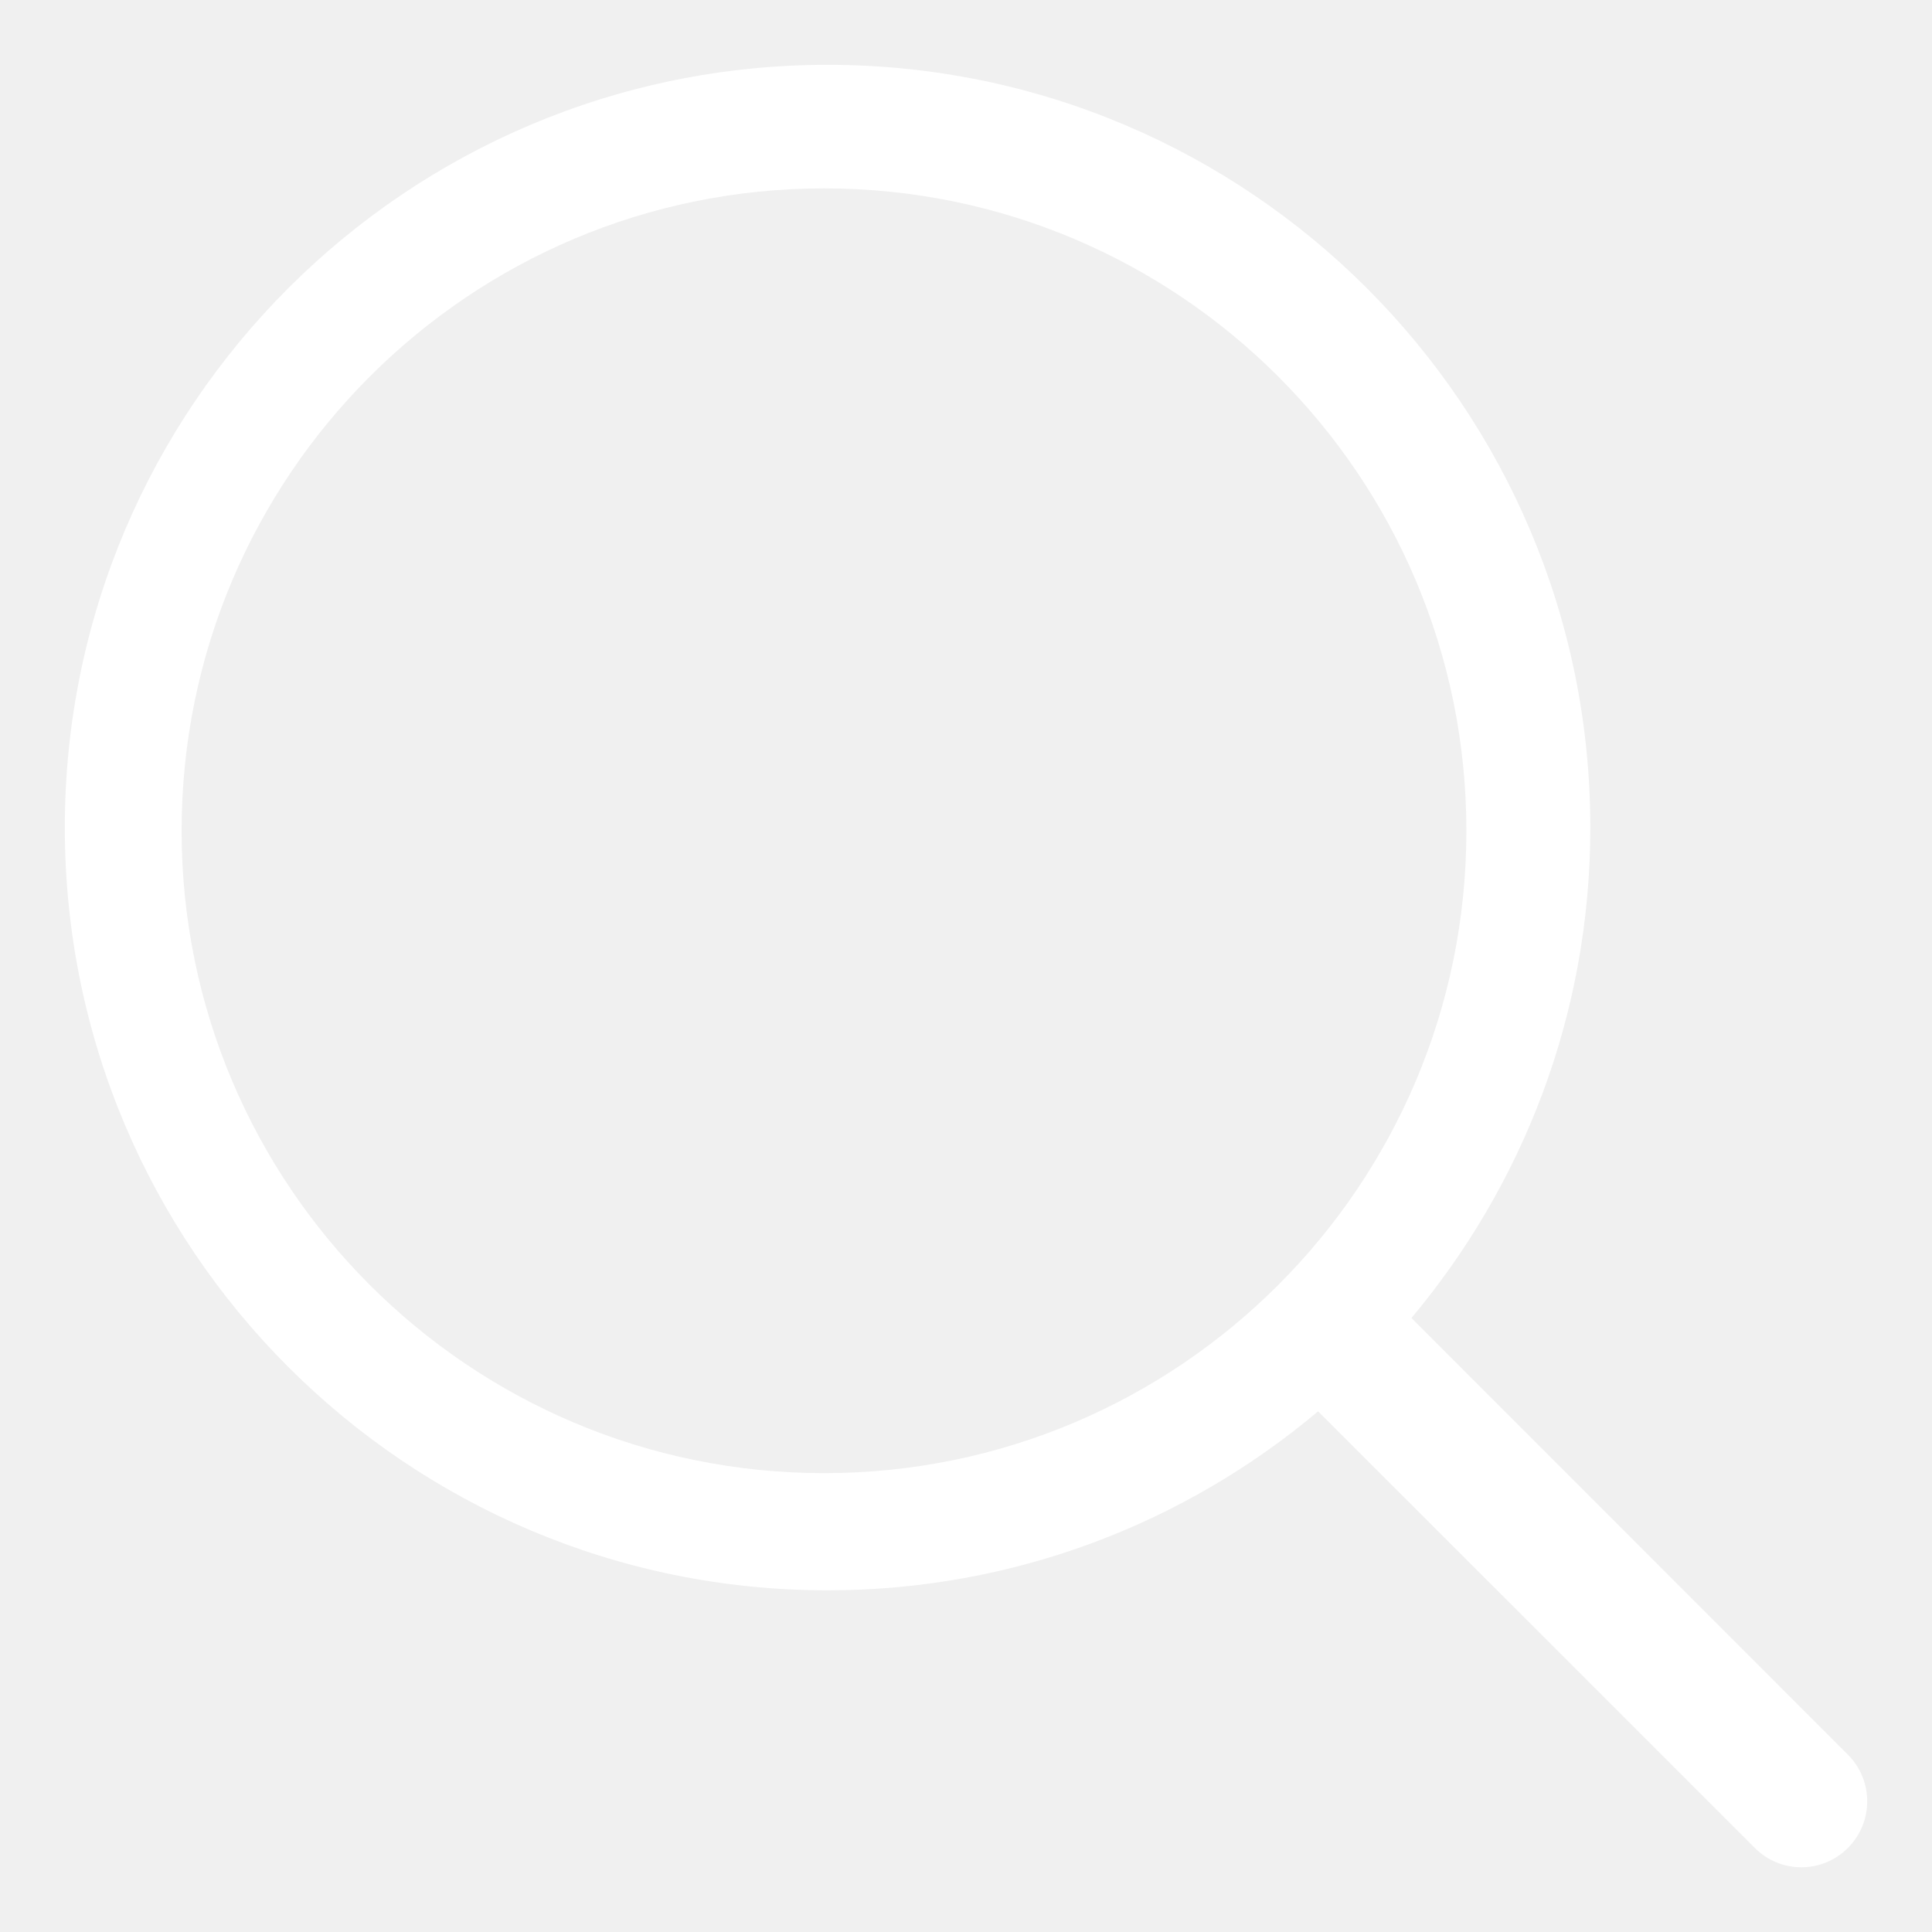
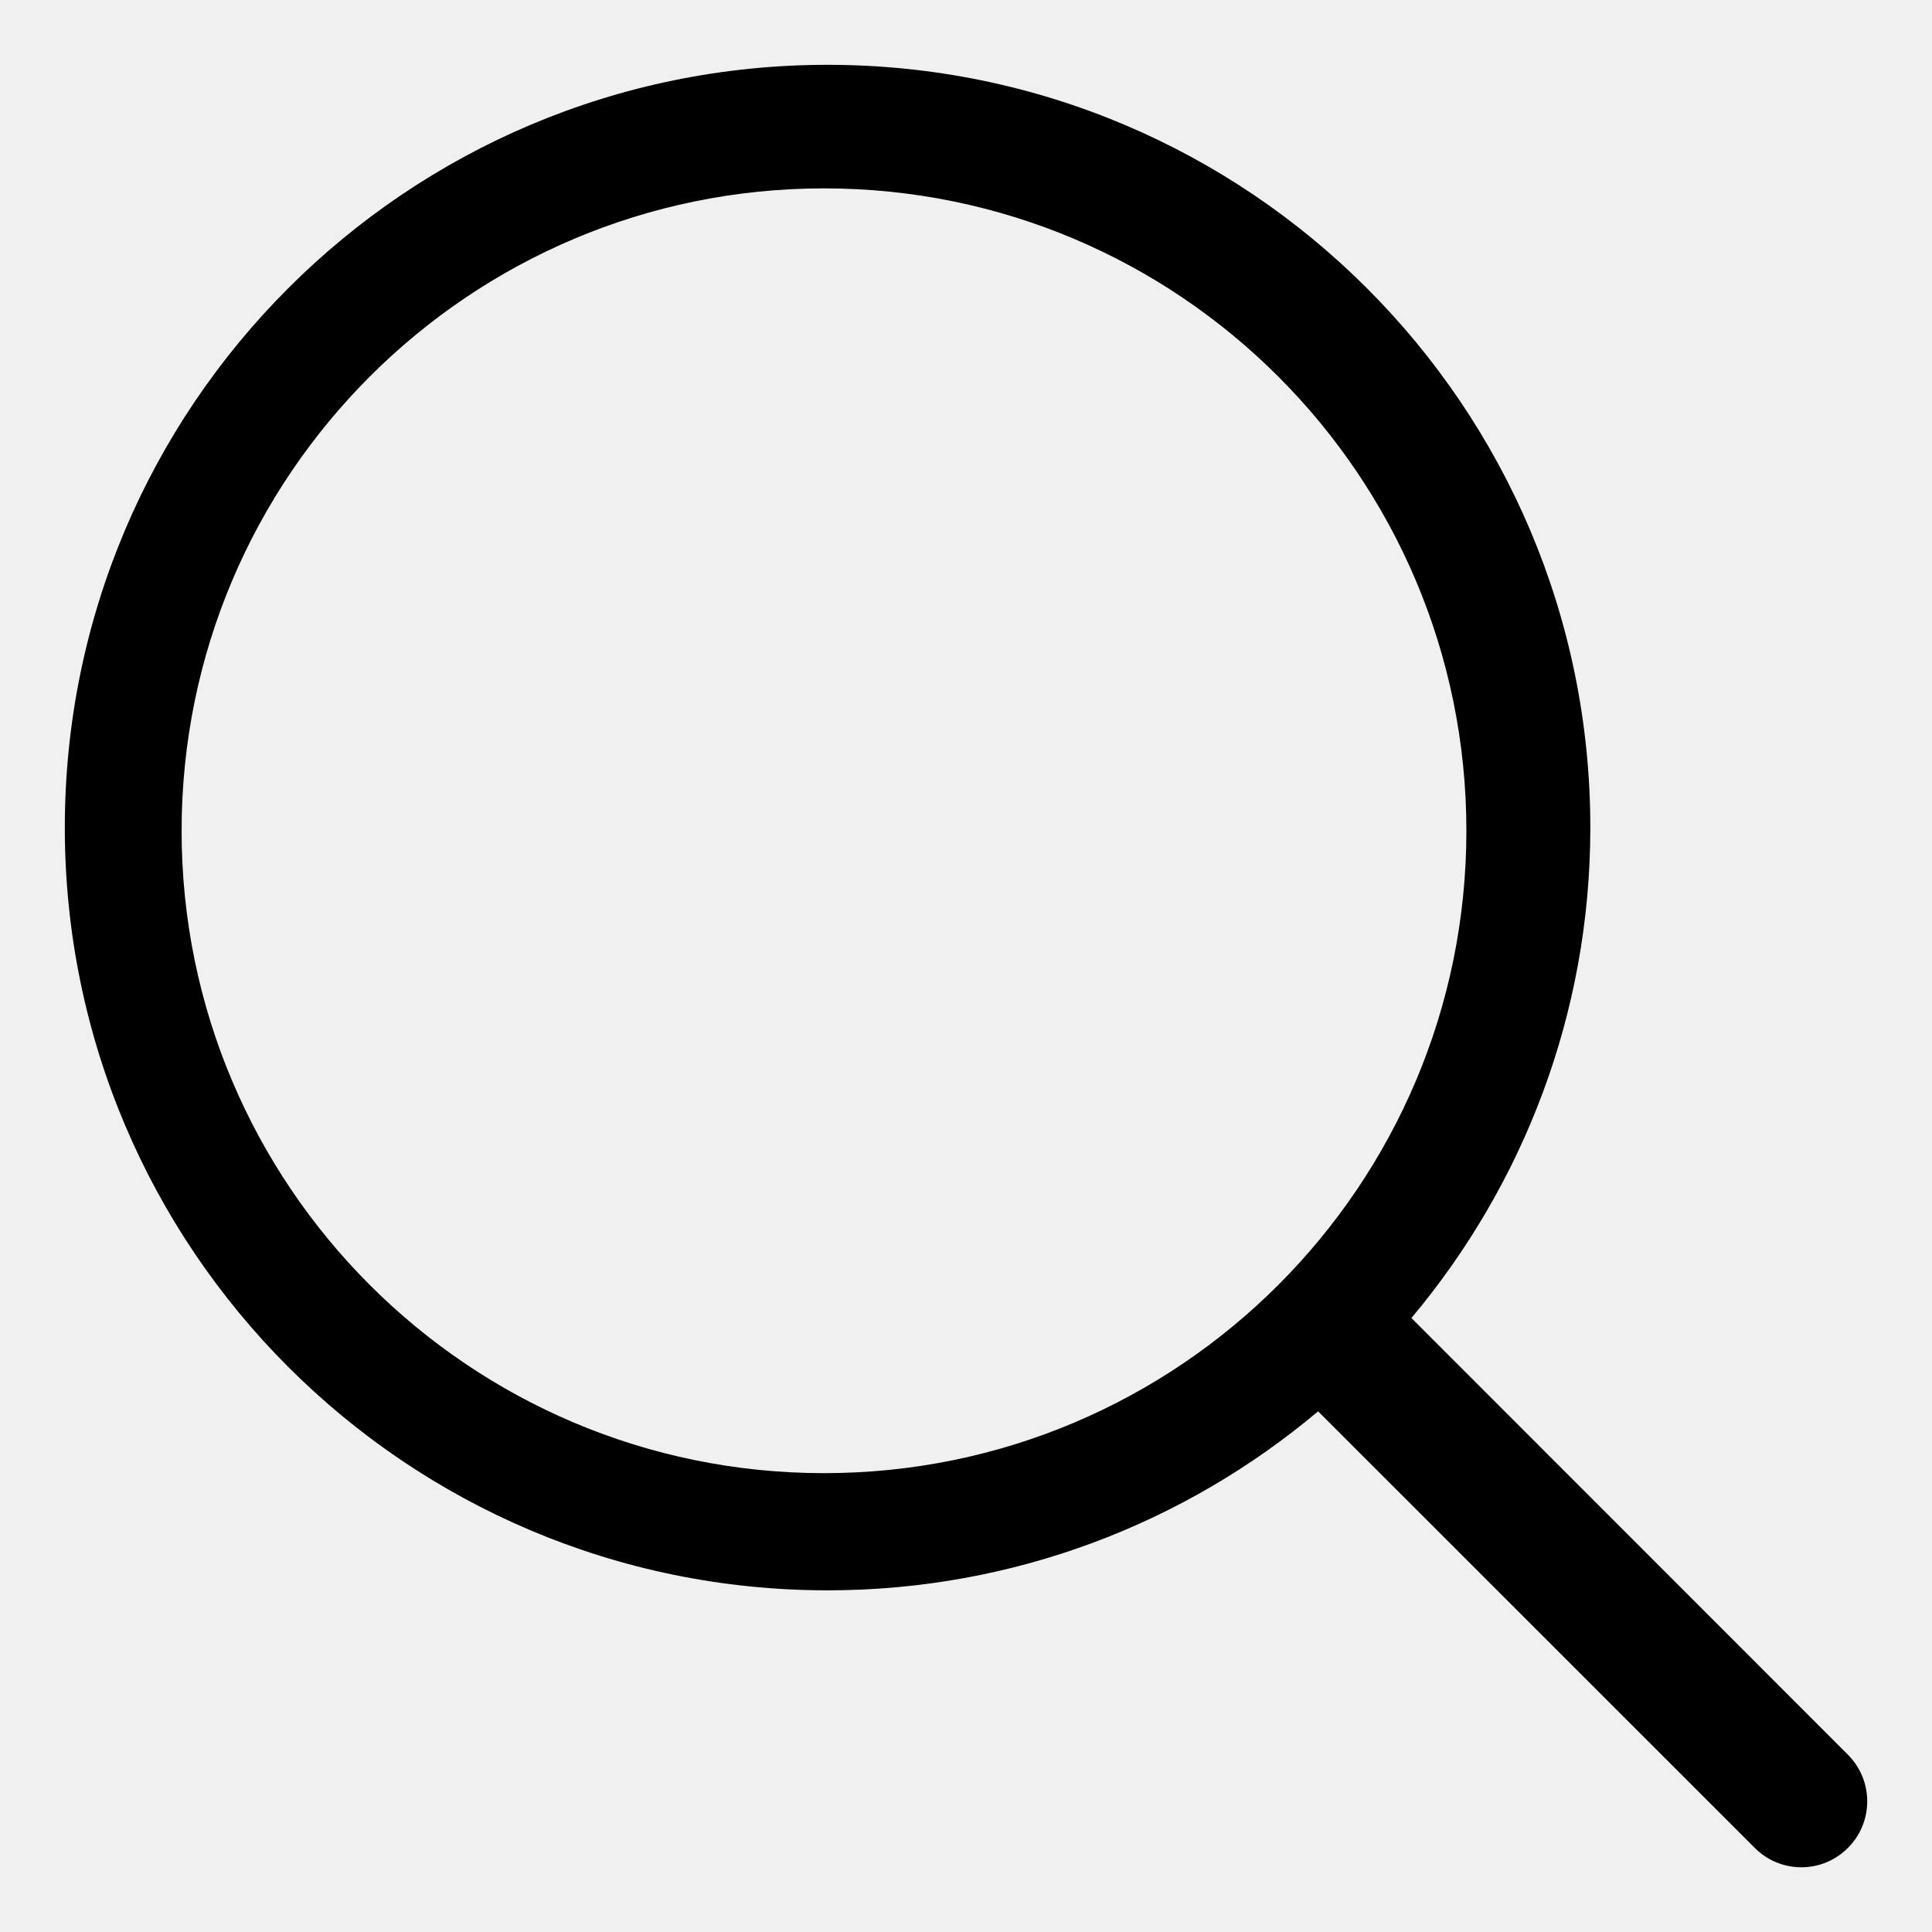
<svg xmlns="http://www.w3.org/2000/svg" class="svg-icon icon-search" width="20px" height="20px" viewBox="0 0 20 20" version="1.1">
  <g id="Page-1" stroke="none" stroke-width="1" fill="none" fill-rule="evenodd">
-     <g id="icon-search" fill="#fff" fill-rule="nonzero">
+     <g id="icon-search" fill="currentColor" fill-rule="nonzero">
      <path d="M19.129,18.164 L14.611,13.644 C15.763,12.271 16.463,10.501 16.463,8.567 C16.463,4.206 12.928,0.671 8.567,0.671 C4.206,0.671 0.671,4.206 0.671,8.567 C0.671,12.928 4.206,16.463 8.567,16.463 C10.501,16.463 12.272,15.765 13.645,14.61 L18.165,19.129 C18.431,19.397 18.864,19.397 19.13,19.129 C19.396,18.863 19.396,18.431 19.129,18.164 Z M8.531,15.25 C4.858,15.25 1.88,12.272 1.88,8.6 C1.88,4.928 4.858,1.95 8.531,1.95 C12.203,1.95 15.18,4.928 15.18,8.6 C15.18,12.272 12.203,15.25 8.531,15.25 Z" id="Shape" />
    </g>
  </g>
</svg>
